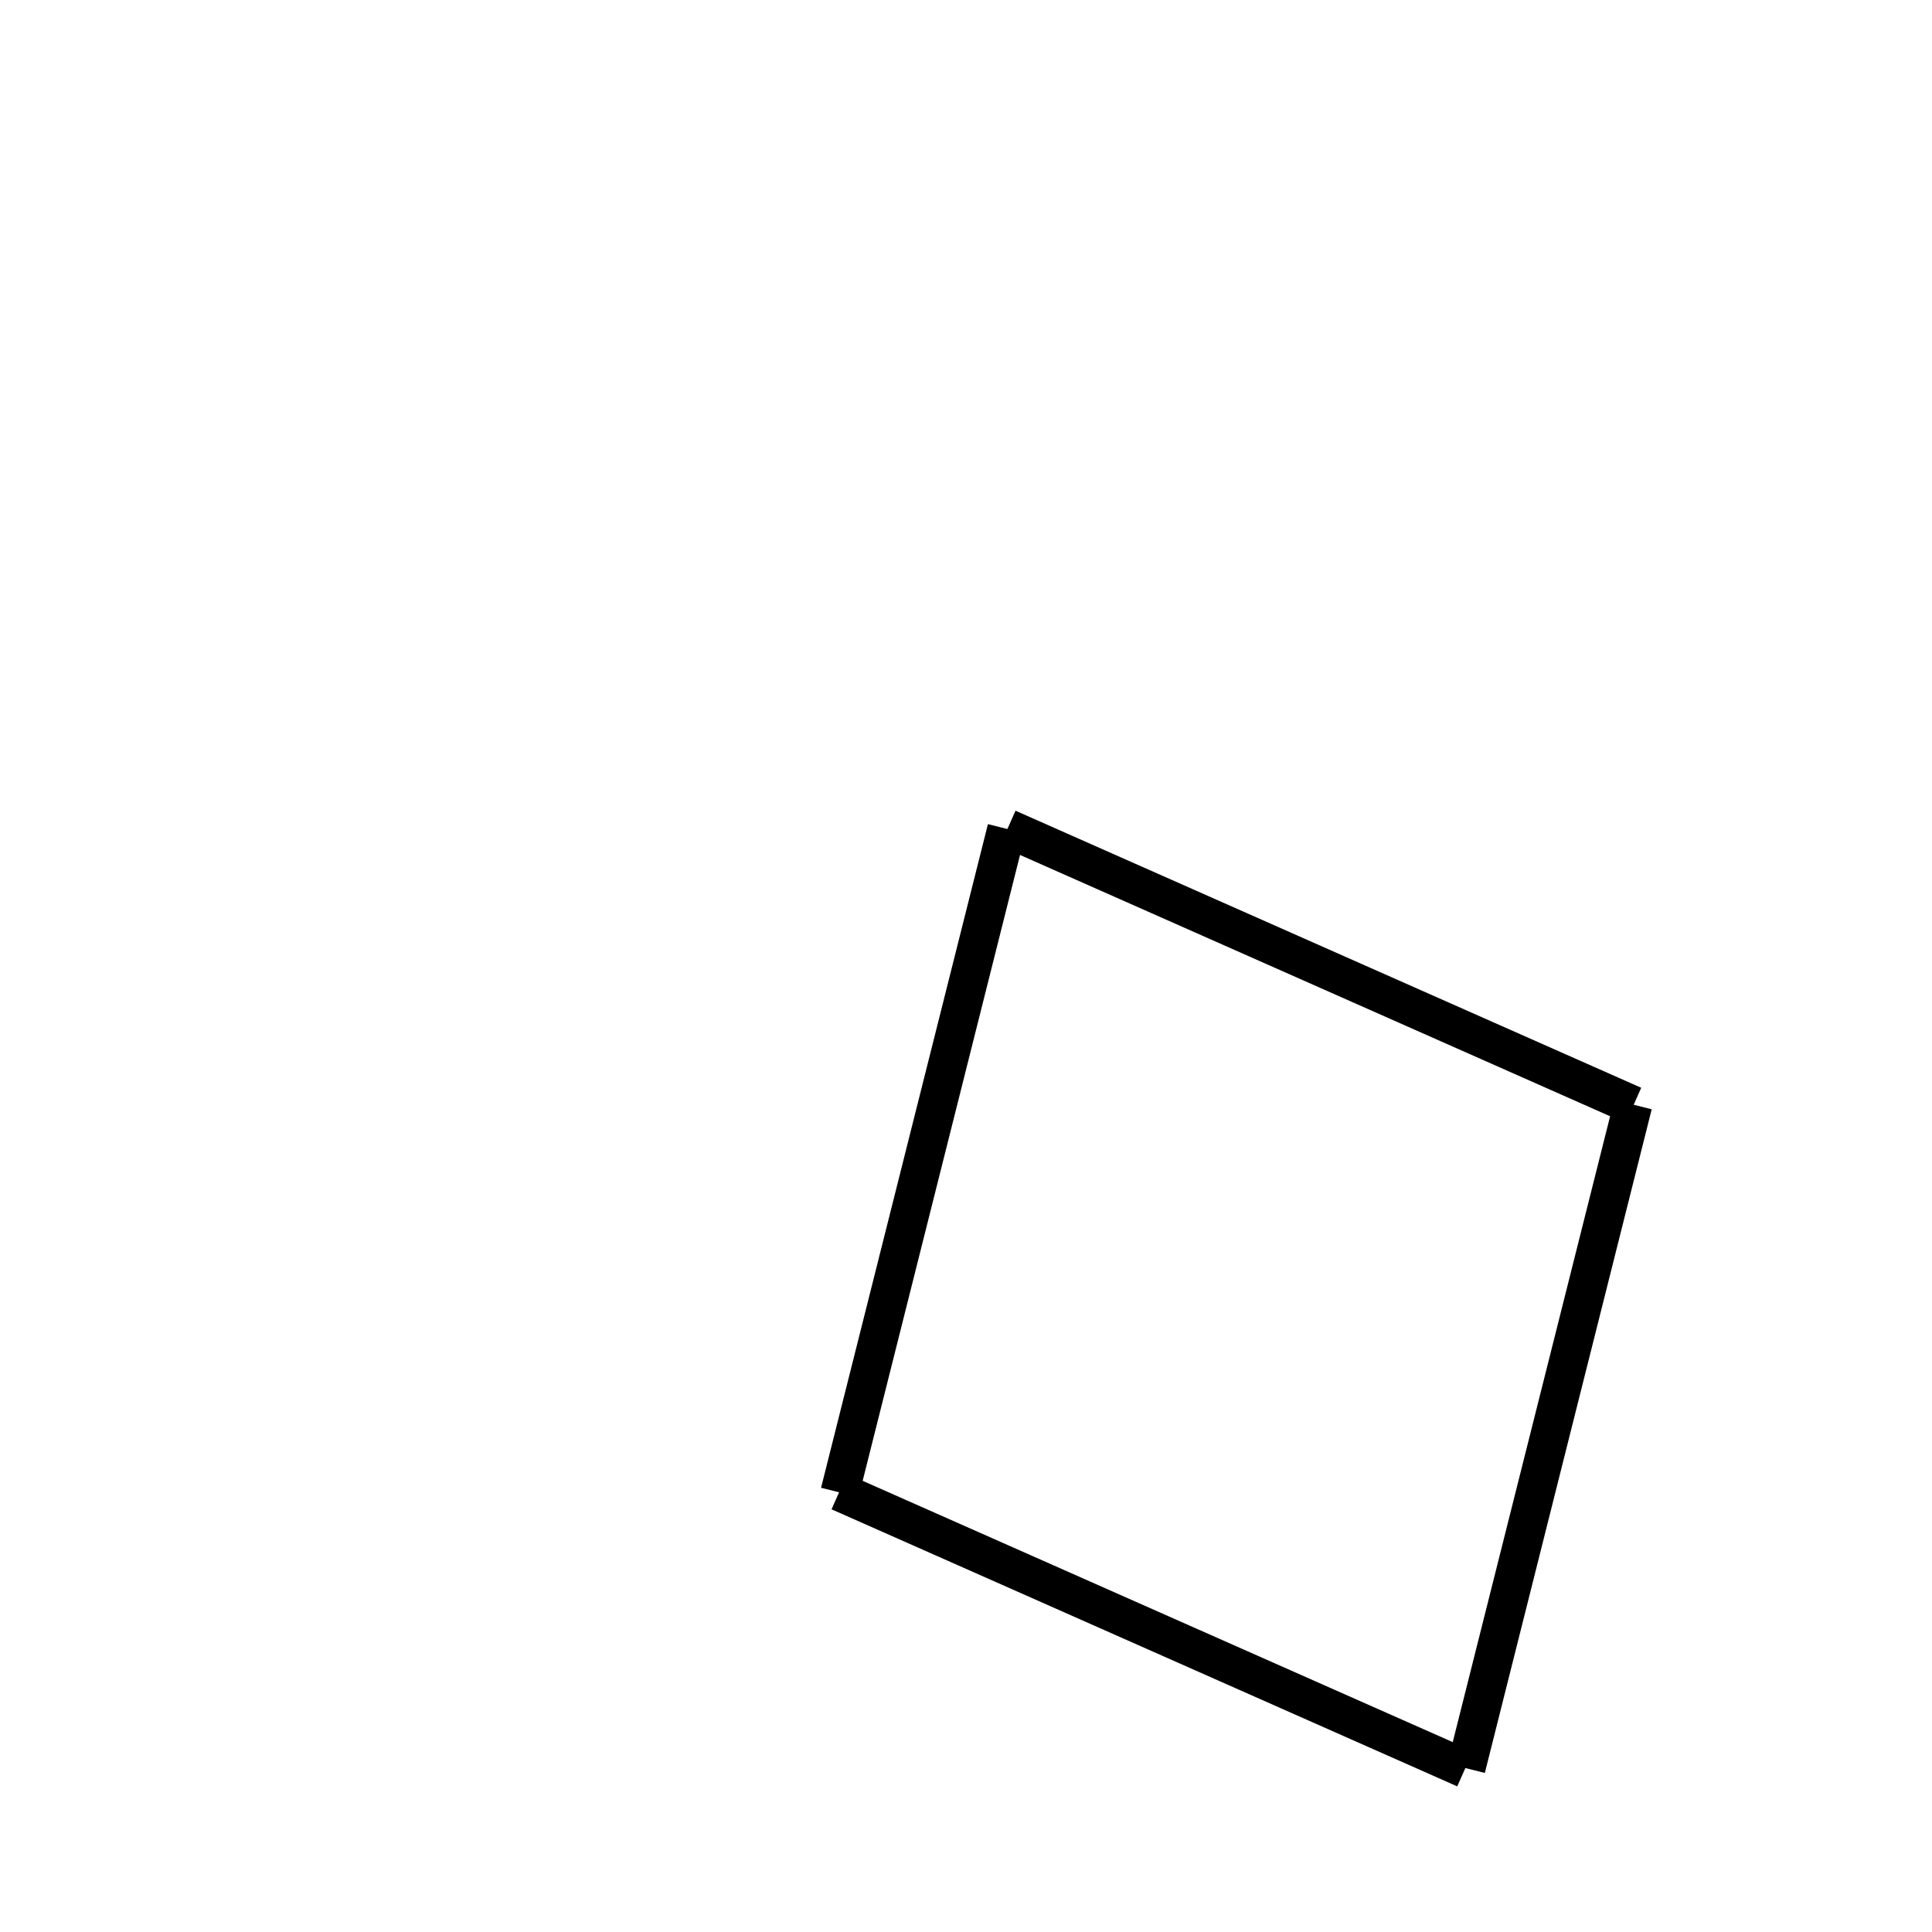
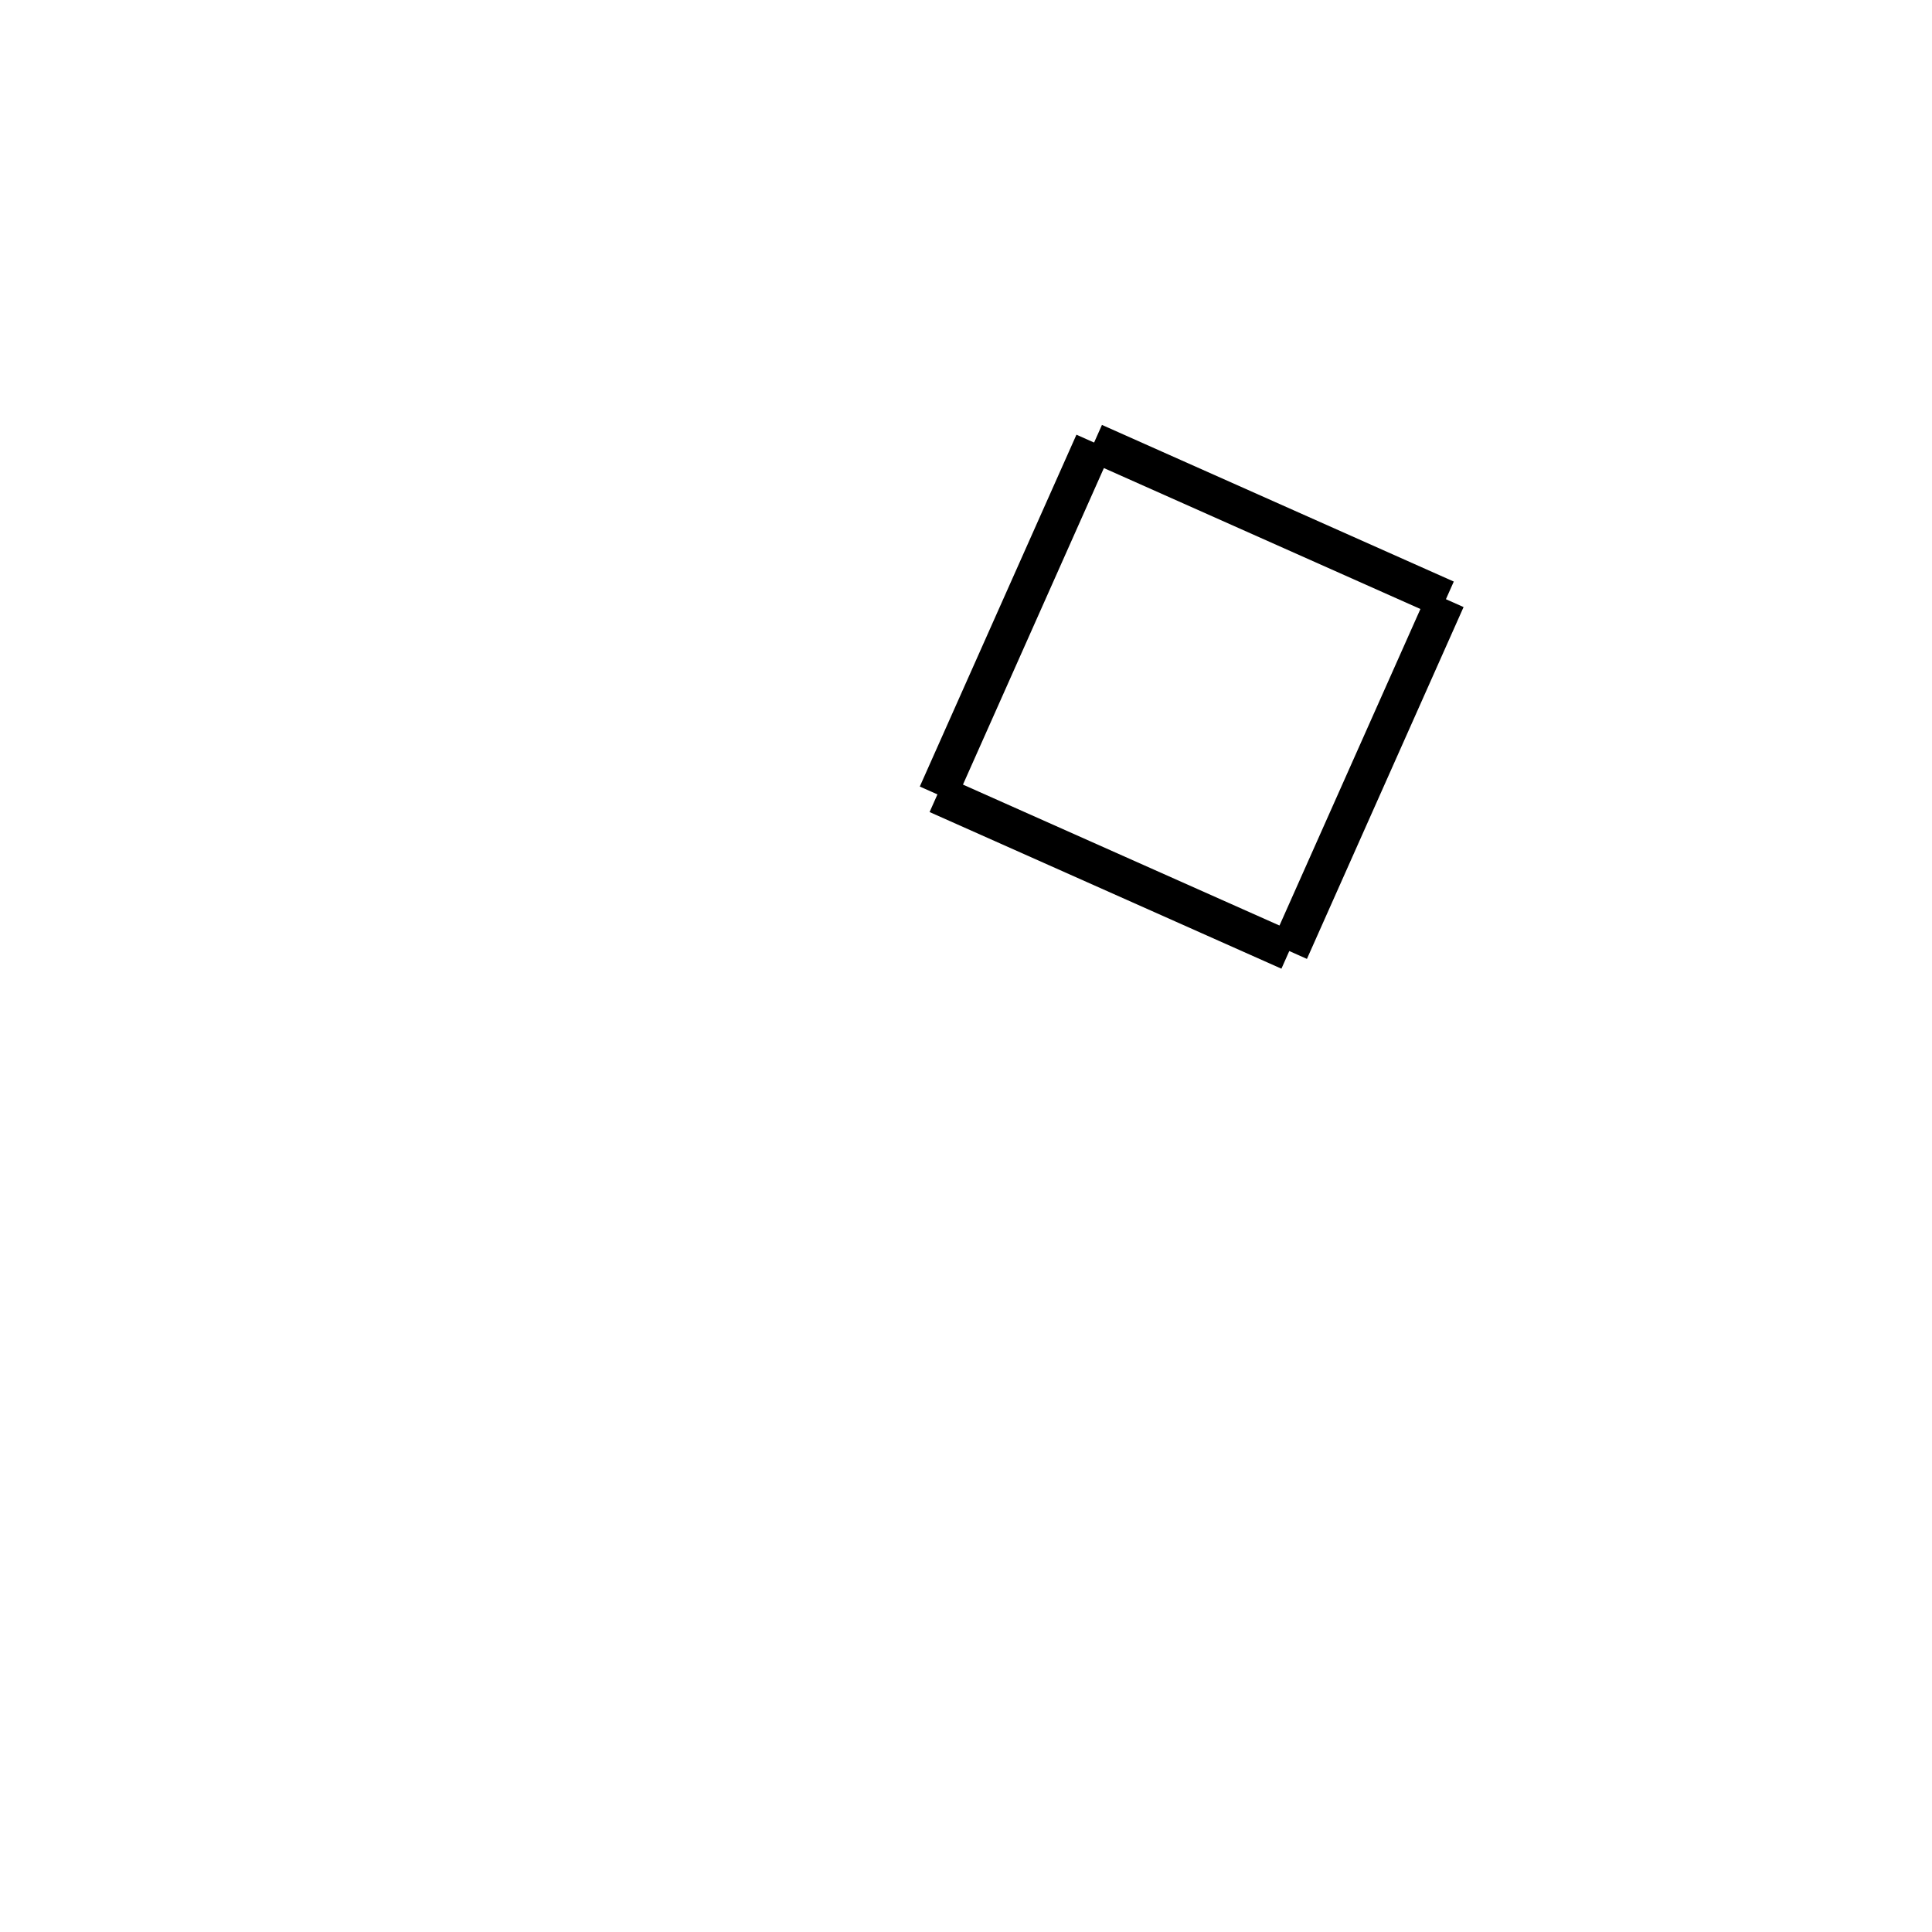
<svg xmlns="http://www.w3.org/2000/svg" height="100" width="100">
-   <line x1="43.468" y1="77.251" x2="52.105" y2="42.901" stroke-width="2" stroke="black" />
-   <line x1="52.158" y1="42.876" x2="84.544" y2="57.217" stroke-width="2" stroke="black" />
-   <line x1="75.885" y1="91.523" x2="84.522" y2="57.173" stroke-width="2" stroke="black" />
-   <line x1="43.446" y1="77.207" x2="75.832" y2="91.548" stroke-width="2" stroke="black" />
+   <line x1="56.63" y1="22.907" x2="74.841" y2="31.015" stroke-width="2" stroke="black" />
+   <line x1="74.841" y1="31.015" x2="66.733" y2="49.226" stroke-width="2" stroke="black" />
+   <line x1="48.522" y1="41.118" x2="66.733" y2="49.226" stroke-width="2" stroke="black" />
+   <line x1="56.63" y1="22.907" x2="48.522" y2="41.118" stroke-width="2" stroke="black" />
</svg>
